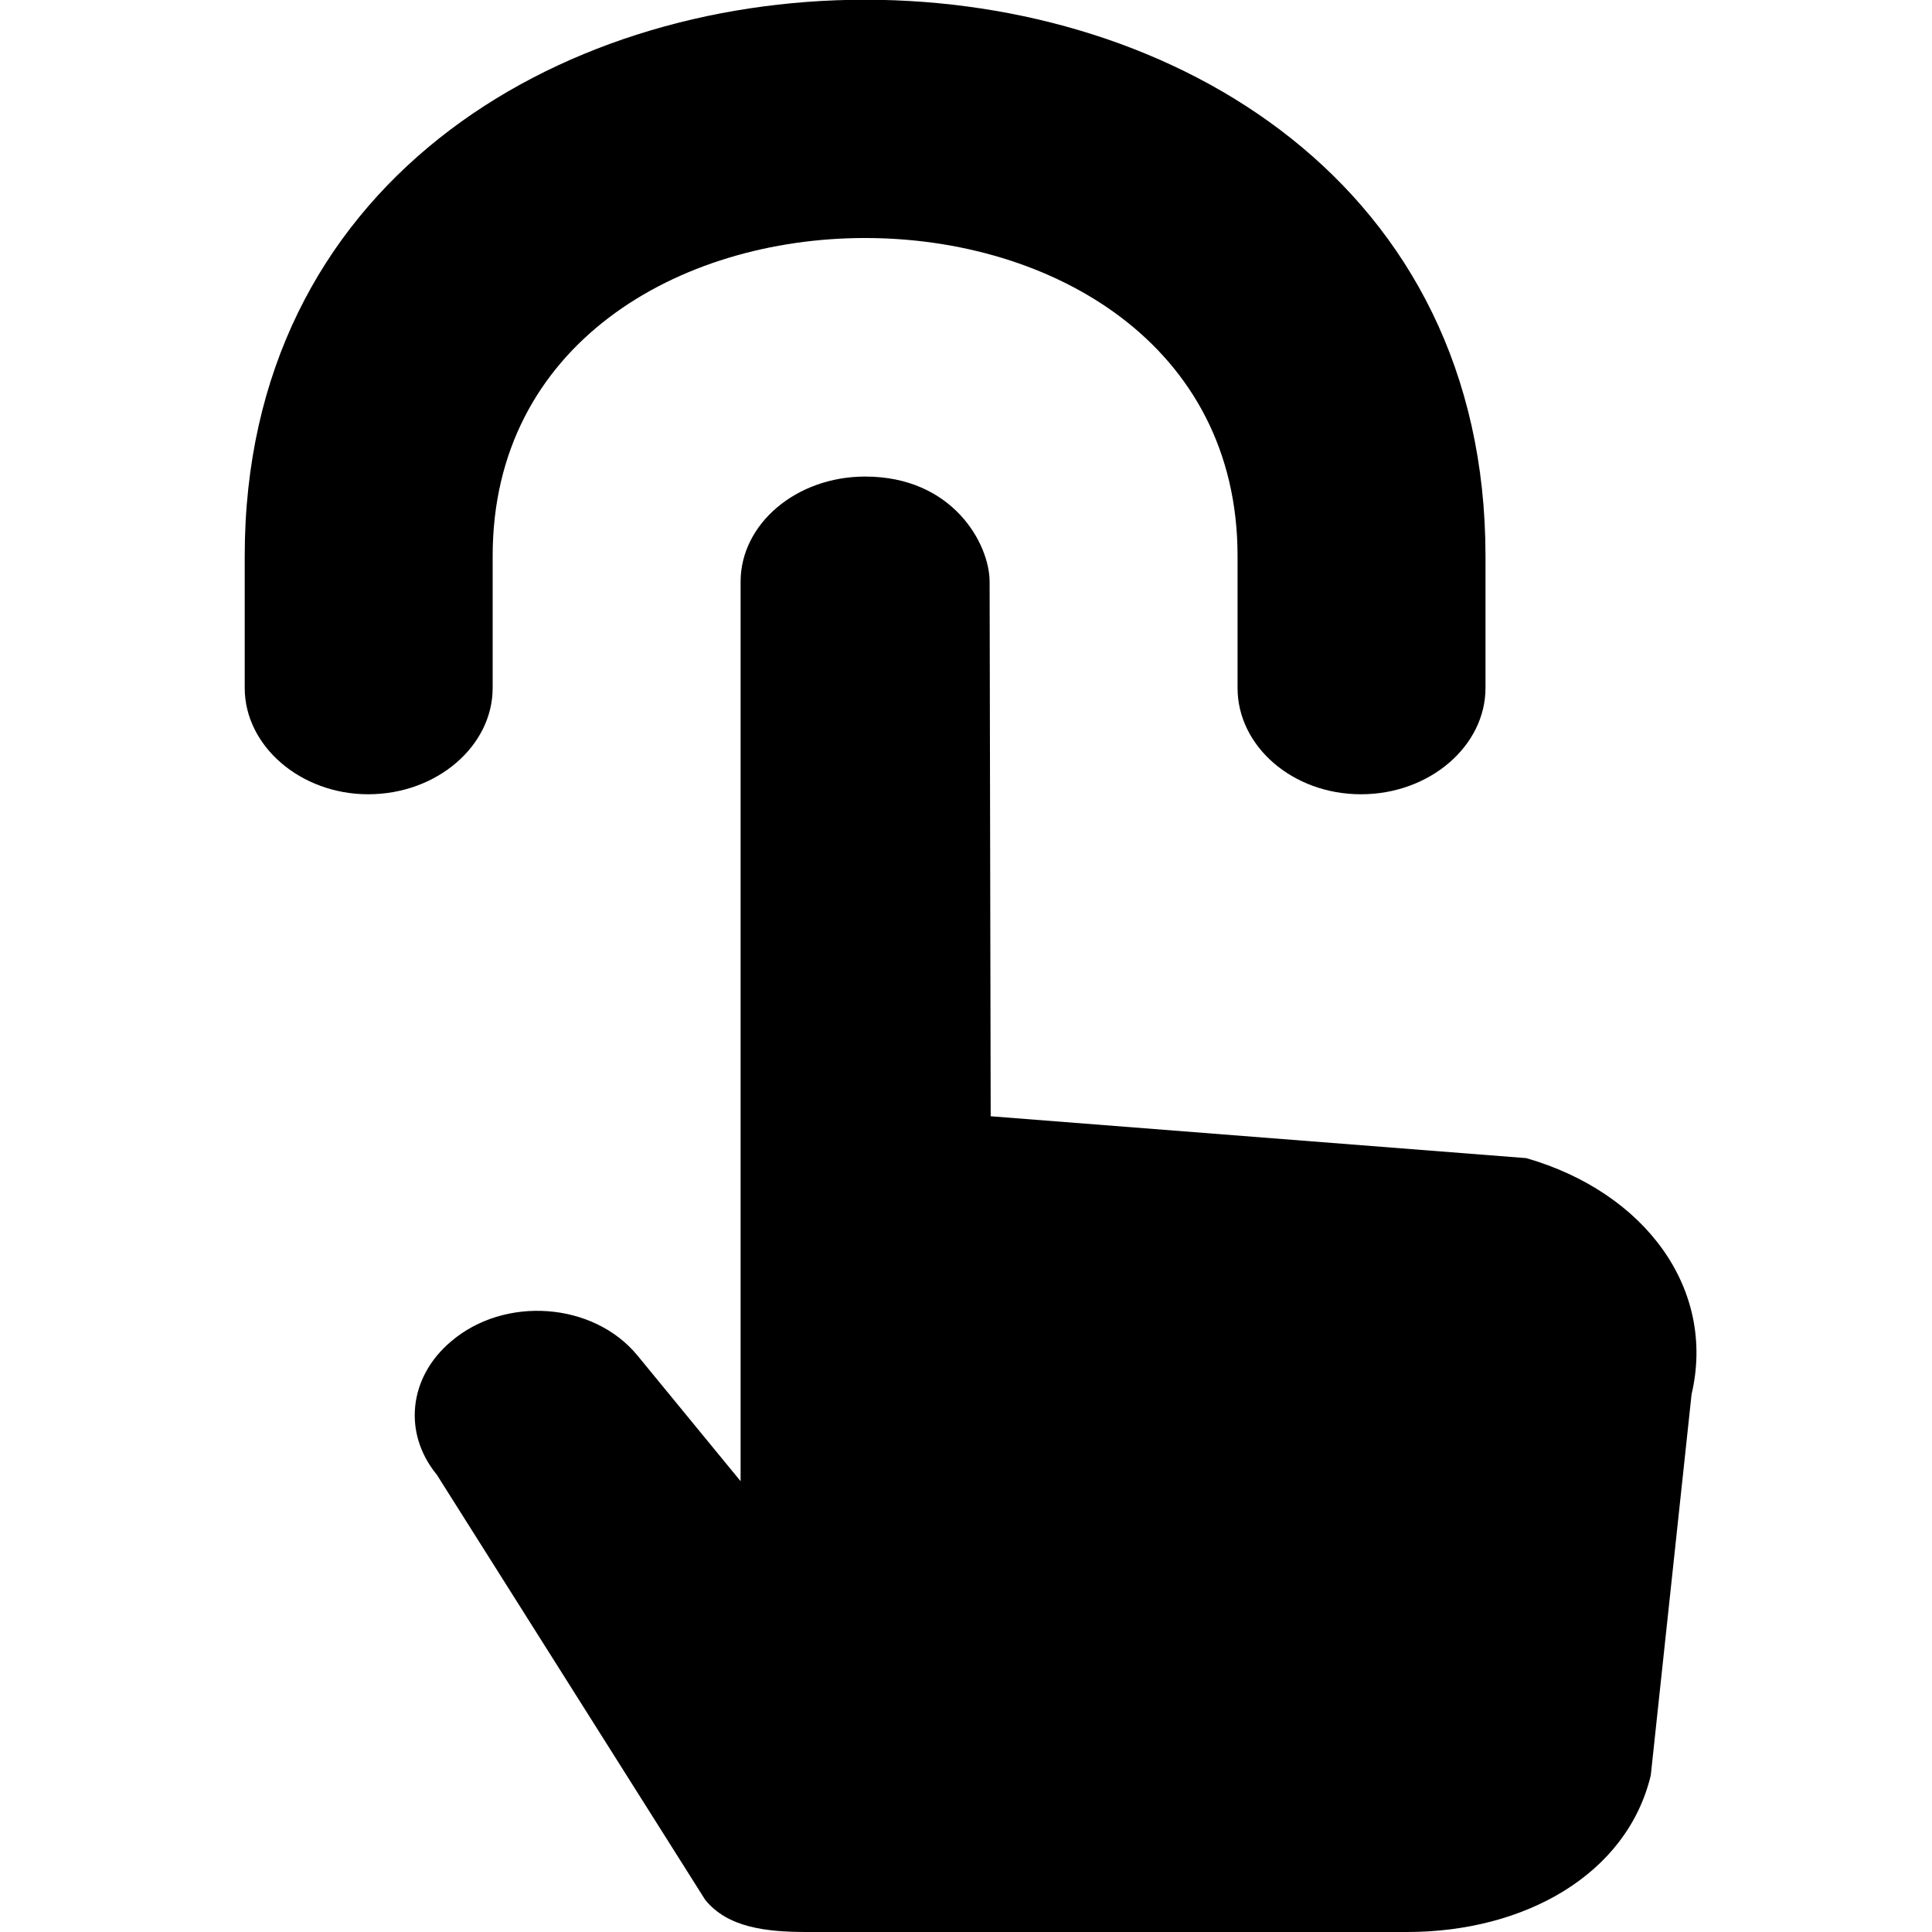
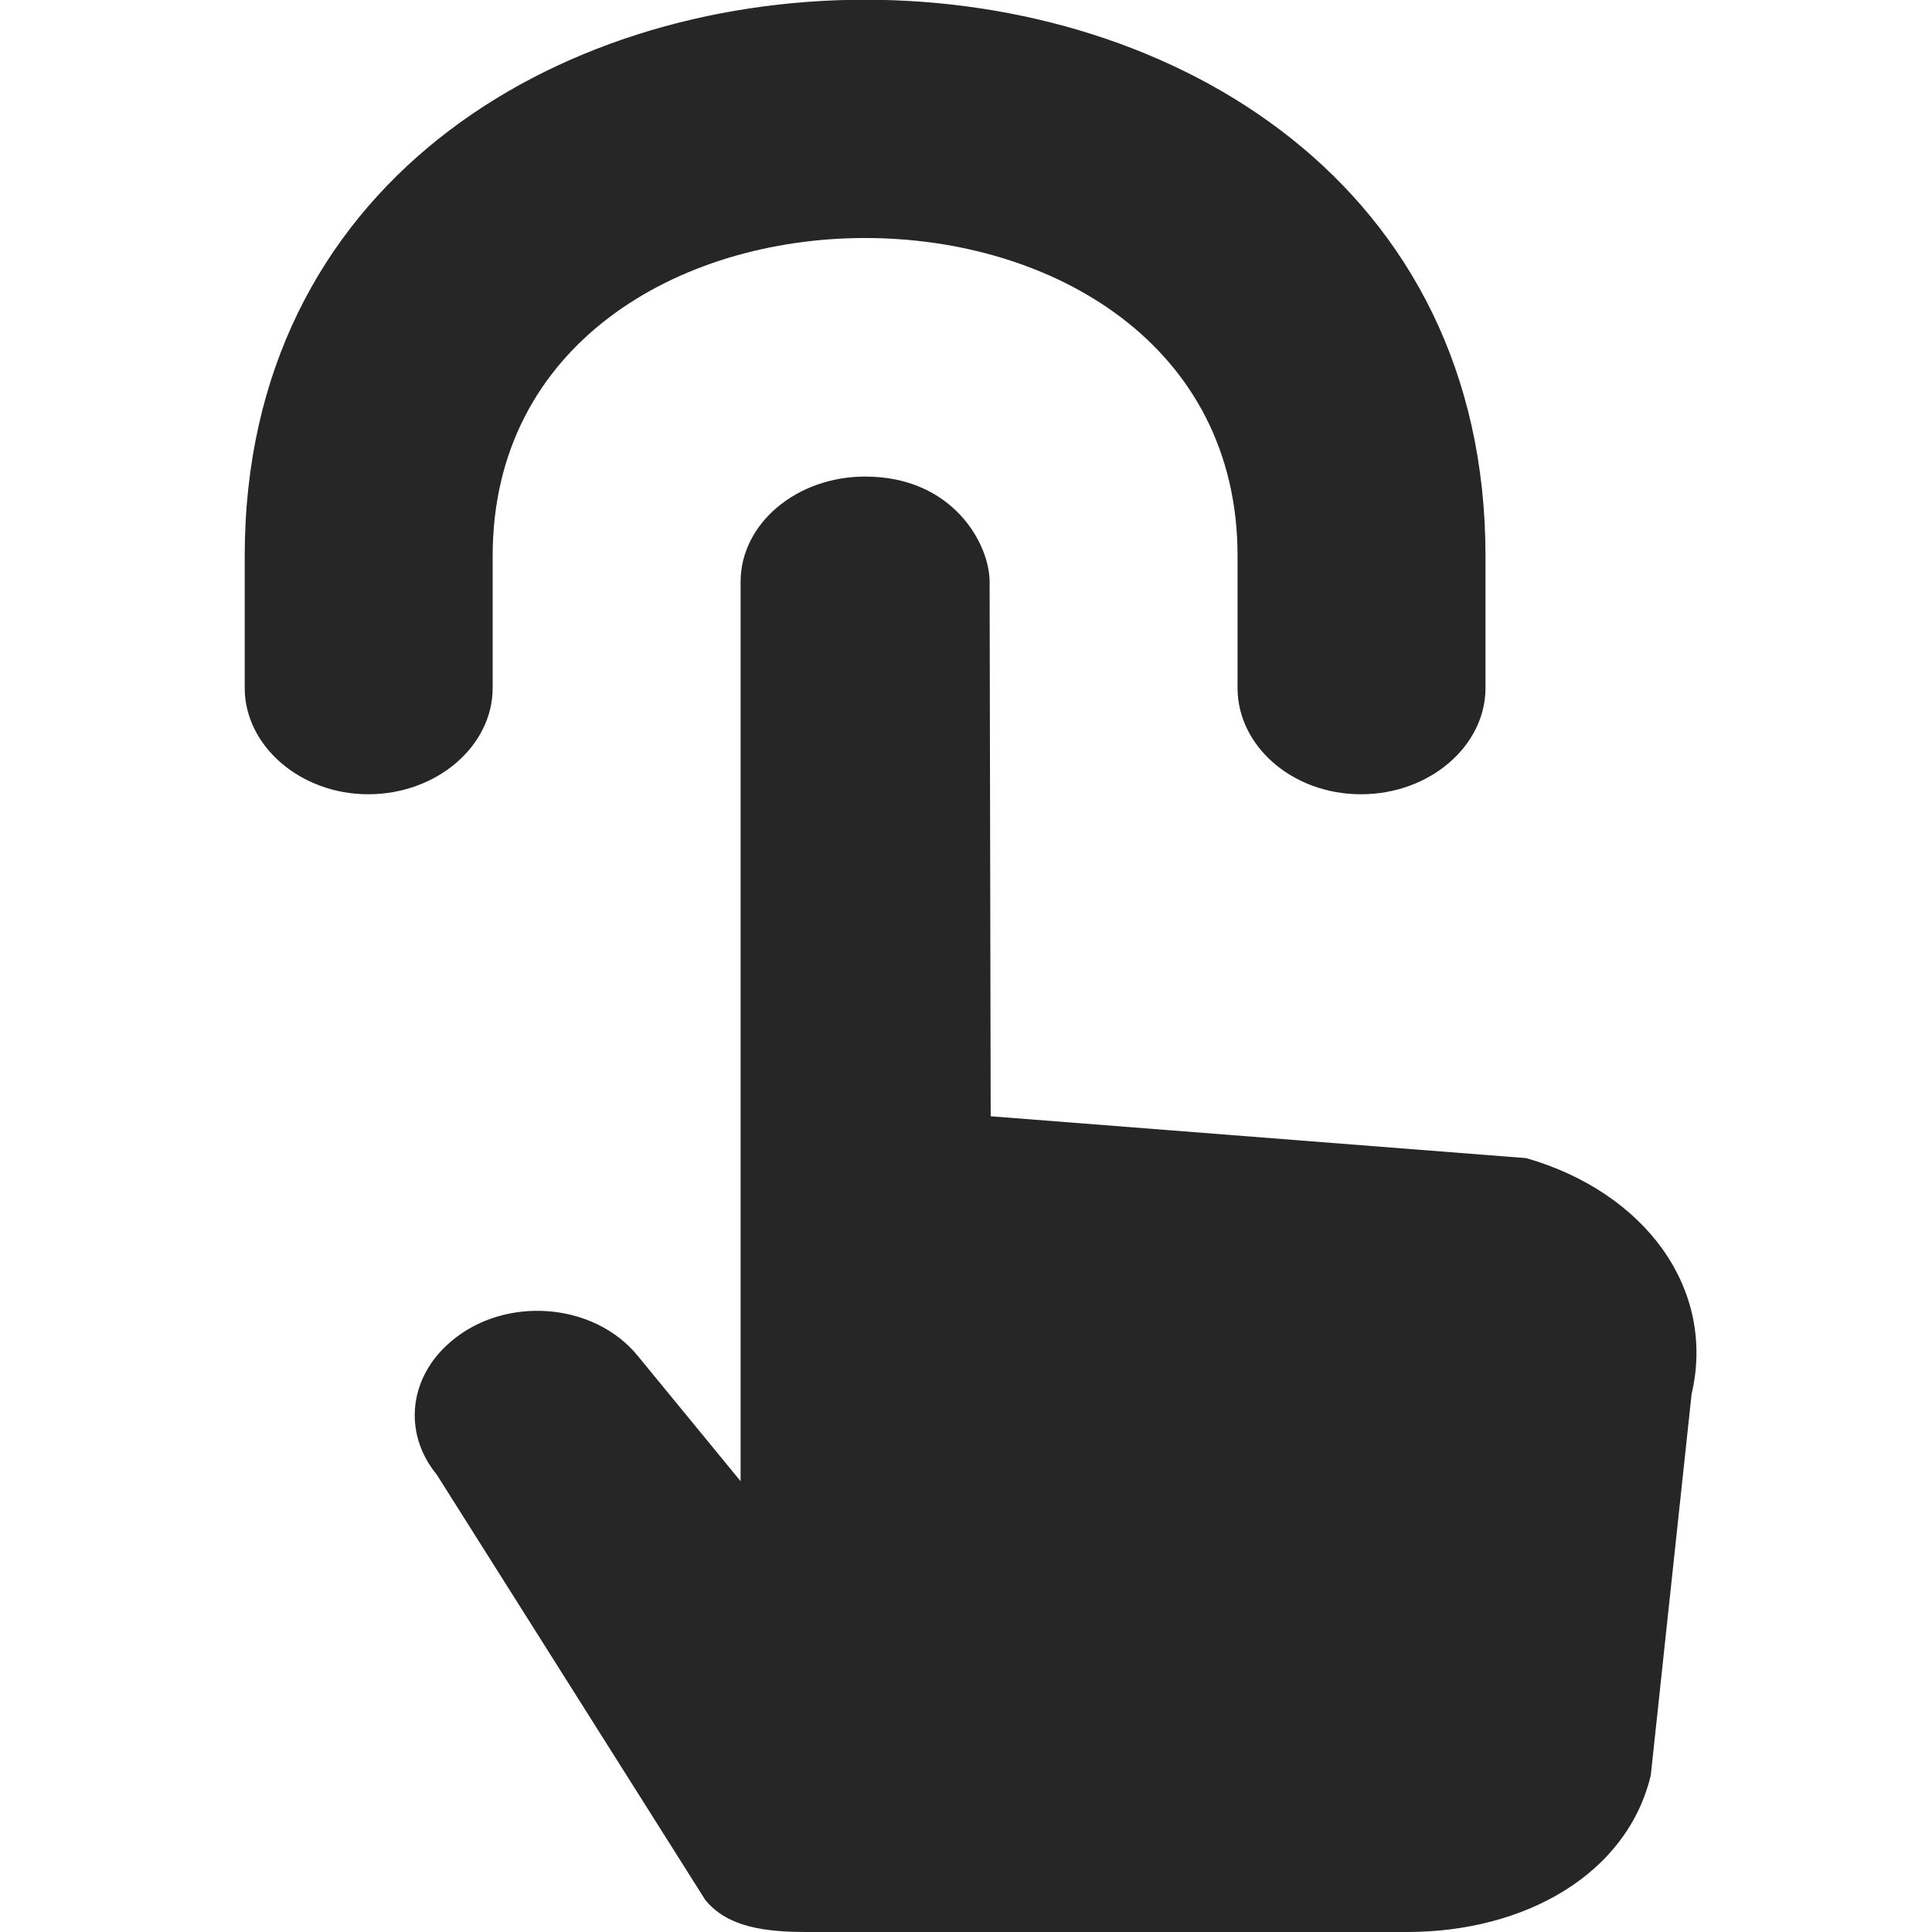
- <svg xmlns="http://www.w3.org/2000/svg" version="1.2" viewBox="0 0 18 18" width="18" height="18">
-   <style>
- 		.s0 { fill: #000000 } 
- 	</style>
-   <path id="tap_click_force_touch-[#1383]" fill-rule="evenodd" class="s0" d="m15.76 12.99l-0.38 3.55c-0.22 0.92-1.17 1.46-2.27 1.46h-5.59c-0.38 0-0.74-0.04-0.95-0.3l-2.5-3.96c-0.32-0.39-0.26-0.91 0.13-1.24 0.5-0.43 1.33-0.37 1.74 0.13l0.96 1.17v-8.38c0-0.54 0.52-0.98 1.16-0.98 0.82 0 1.16 0.63 1.16 0.98l0.01 4.98 4.99 0.39c1.11 0.32 1.77 1.22 1.54 2.2zm-12.33-5.59c-0.63 0-1.15-0.45-1.15-0.99v-1.23c0-6.91 11.56-6.91 11.56 0v1.23c0 0.54-0.52 0.99-1.16 0.99-0.64 0-1.15-0.45-1.15-0.99v-1.23c0-3.95-6.94-3.95-6.94 0v1.23c0 0.54-0.52 0.99-1.16 0.99z" />
+ <svg xmlns="http://www.w3.org/2000/svg" viewBox="0 0 18 18" width="18" height="18">
+   <path d="m15.76 12.99l-0.38 3.55c-0.22 0.92-1.17 1.46-2.27 1.46h-5.59c-0.38 0-0.74-0.04-0.95-0.3l-2.5-3.96c-0.32-0.39-0.26-0.91 0.13-1.24 0.5-0.43 1.33-0.37 1.74 0.13l0.96 1.17v-8.38c0-0.54 0.52-0.98 1.16-0.98 0.82 0 1.16 0.63 1.16 0.98l0.01 4.98 4.99 0.39c1.11 0.32 1.77 1.22 1.54 2.2zm-12.33-5.59c-0.63 0-1.15-0.45-1.15-0.99v-1.23c0-6.91 11.56-6.91 11.56 0v1.23c0 0.54-0.52 0.99-1.16 0.99-0.64 0-1.15-0.45-1.15-0.99v-1.23c0-3.95-6.94-3.95-6.94 0v1.23c0 0.54-0.52 0.99-1.16 0.99z" fill="black" fill-opacity="0.85" />
</svg>
